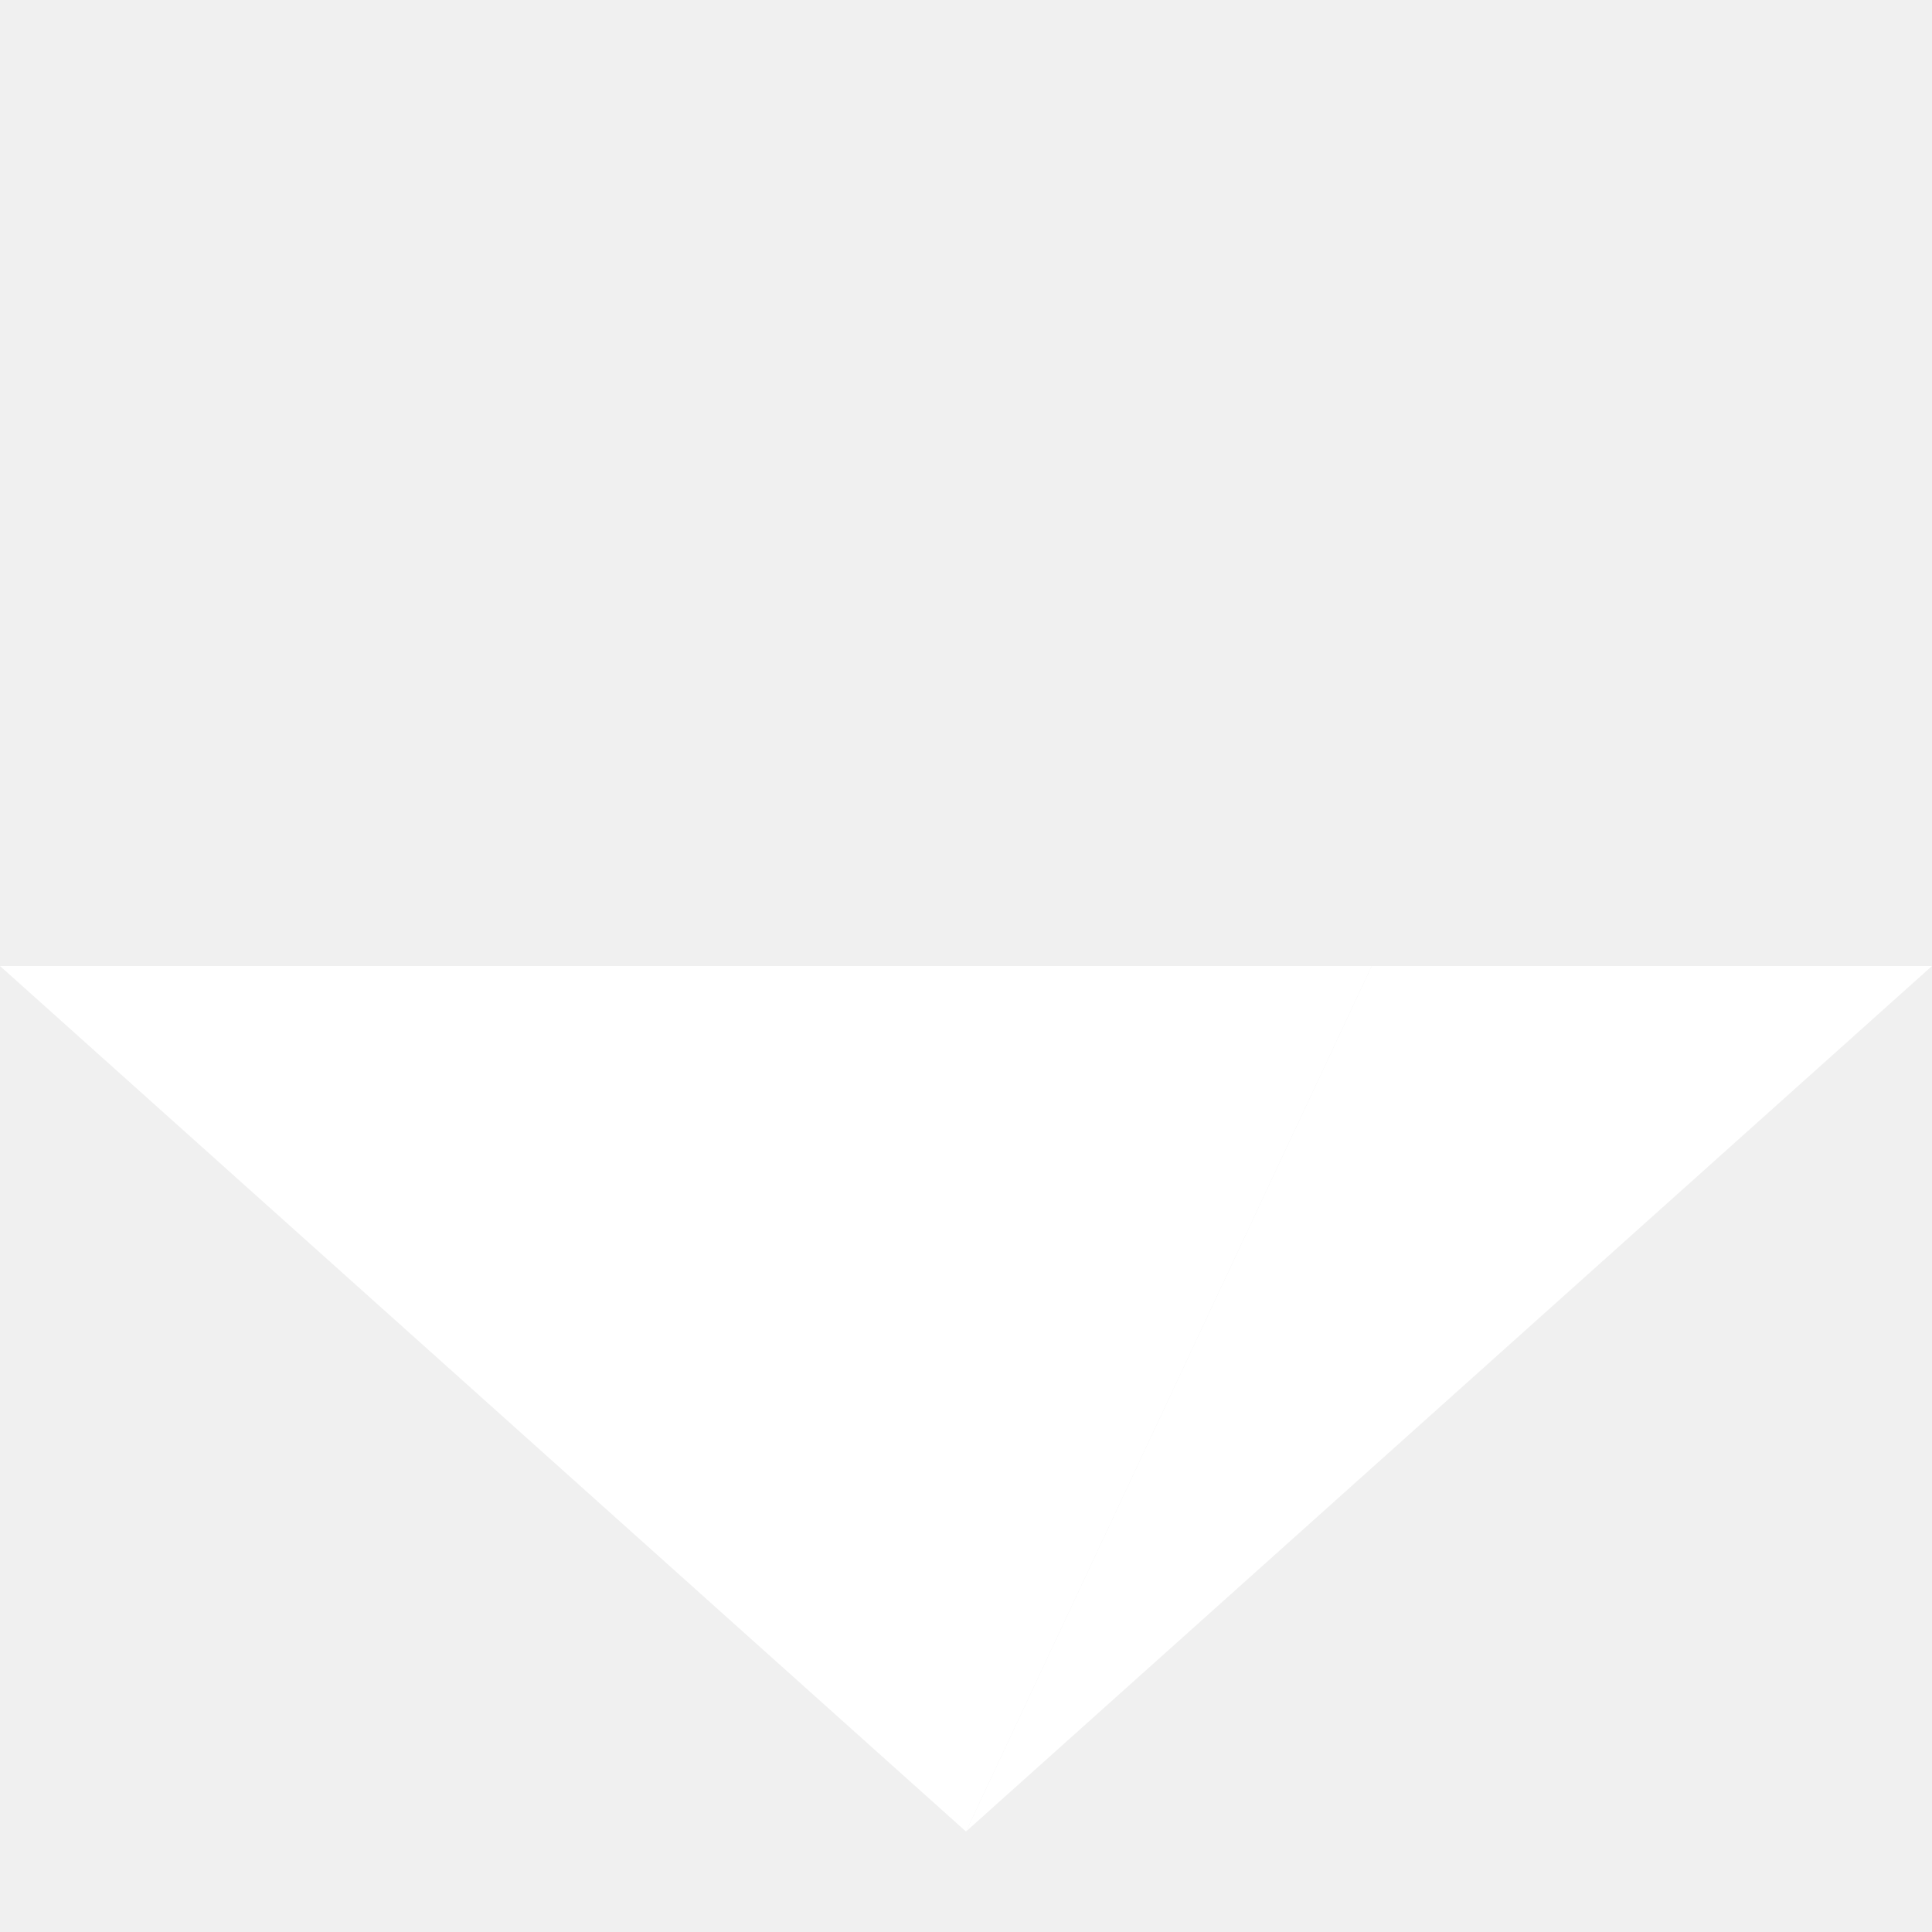
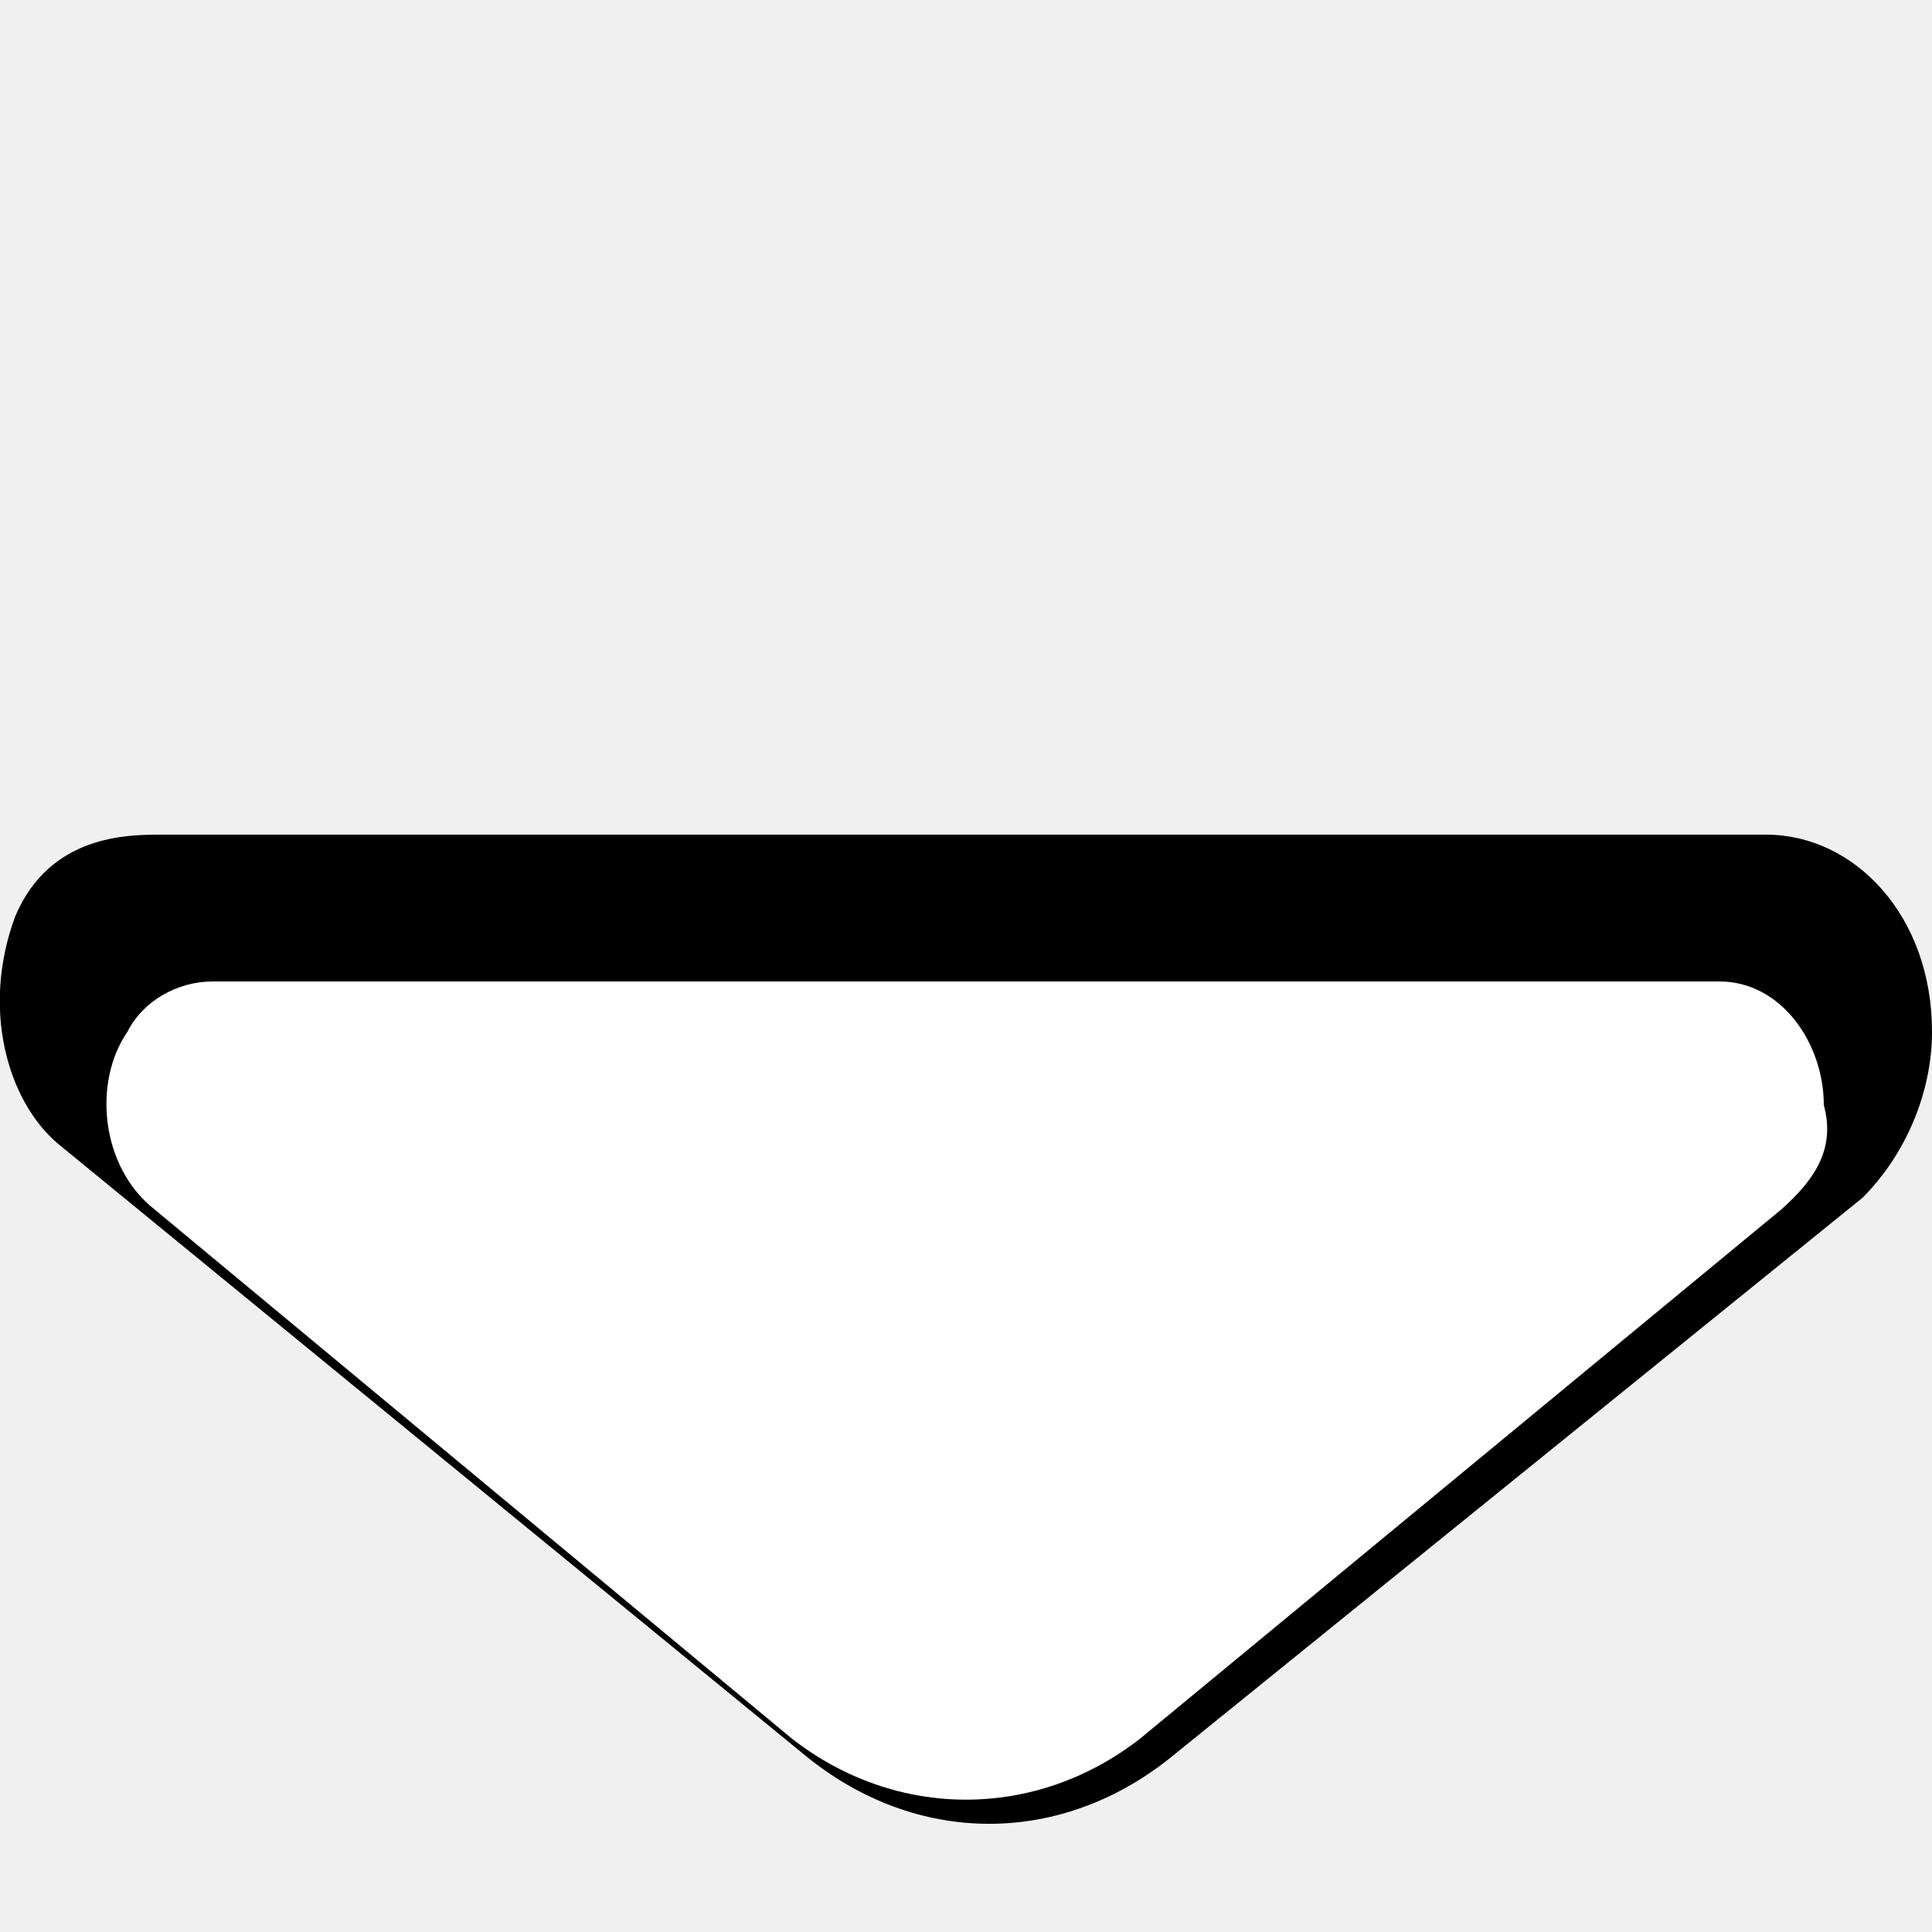
- <svg xmlns="http://www.w3.org/2000/svg" version="1.0" id="Layer_1" x="0px" y="0px" width="50px" height="50px" viewBox="0 0 50 50" enable-background="new 0 0 50 50" xml:space="preserve">
-   <g>
-     <polygon id="Side_6_" fill="#FFFFFF" points="35.5,25 25,47.4 50,25  " />
-     <polygon id="Face_6_" fill="#FFFFFF" points="35.5,25 25,47.4 0,25  " />
+ <svg xmlns="http://www.w3.org/2000/svg" version="1.0" id="Layer_1" x="0px" y="0px" viewBox="0 0 50 50" enable-background="new 0 0 50 50" xml:space="preserve">
+   <g id="backbutton">
+     <path d="M48.2,31c1.1-1.1,1.8-2.7,1.8-4.3c0-3-2-5.1-4.3-5.1H4.2c-0.9,0-2.9,0-3.8,2.1c-0.9,2.4-0.2,4.8,1.1,5.9l19.3,15.8   c2.9,2.4,6.7,2.4,9.6,0L48.2,31z" />
+     <path fill="#FFFFFF" d="M47.2,28.6c0-1.6-1.1-3.2-2.7-3.2h-39c-0.9,0-1.8,0.5-2.2,1.3c-0.9,1.3-0.7,3.5,0.7,4.6L20.5,45   c2.7,2.1,6.3,2.1,9,0l16.6-13.7C47,30.5,47.5,29.7,47.2,28.6z" />
  </g>
</svg>
